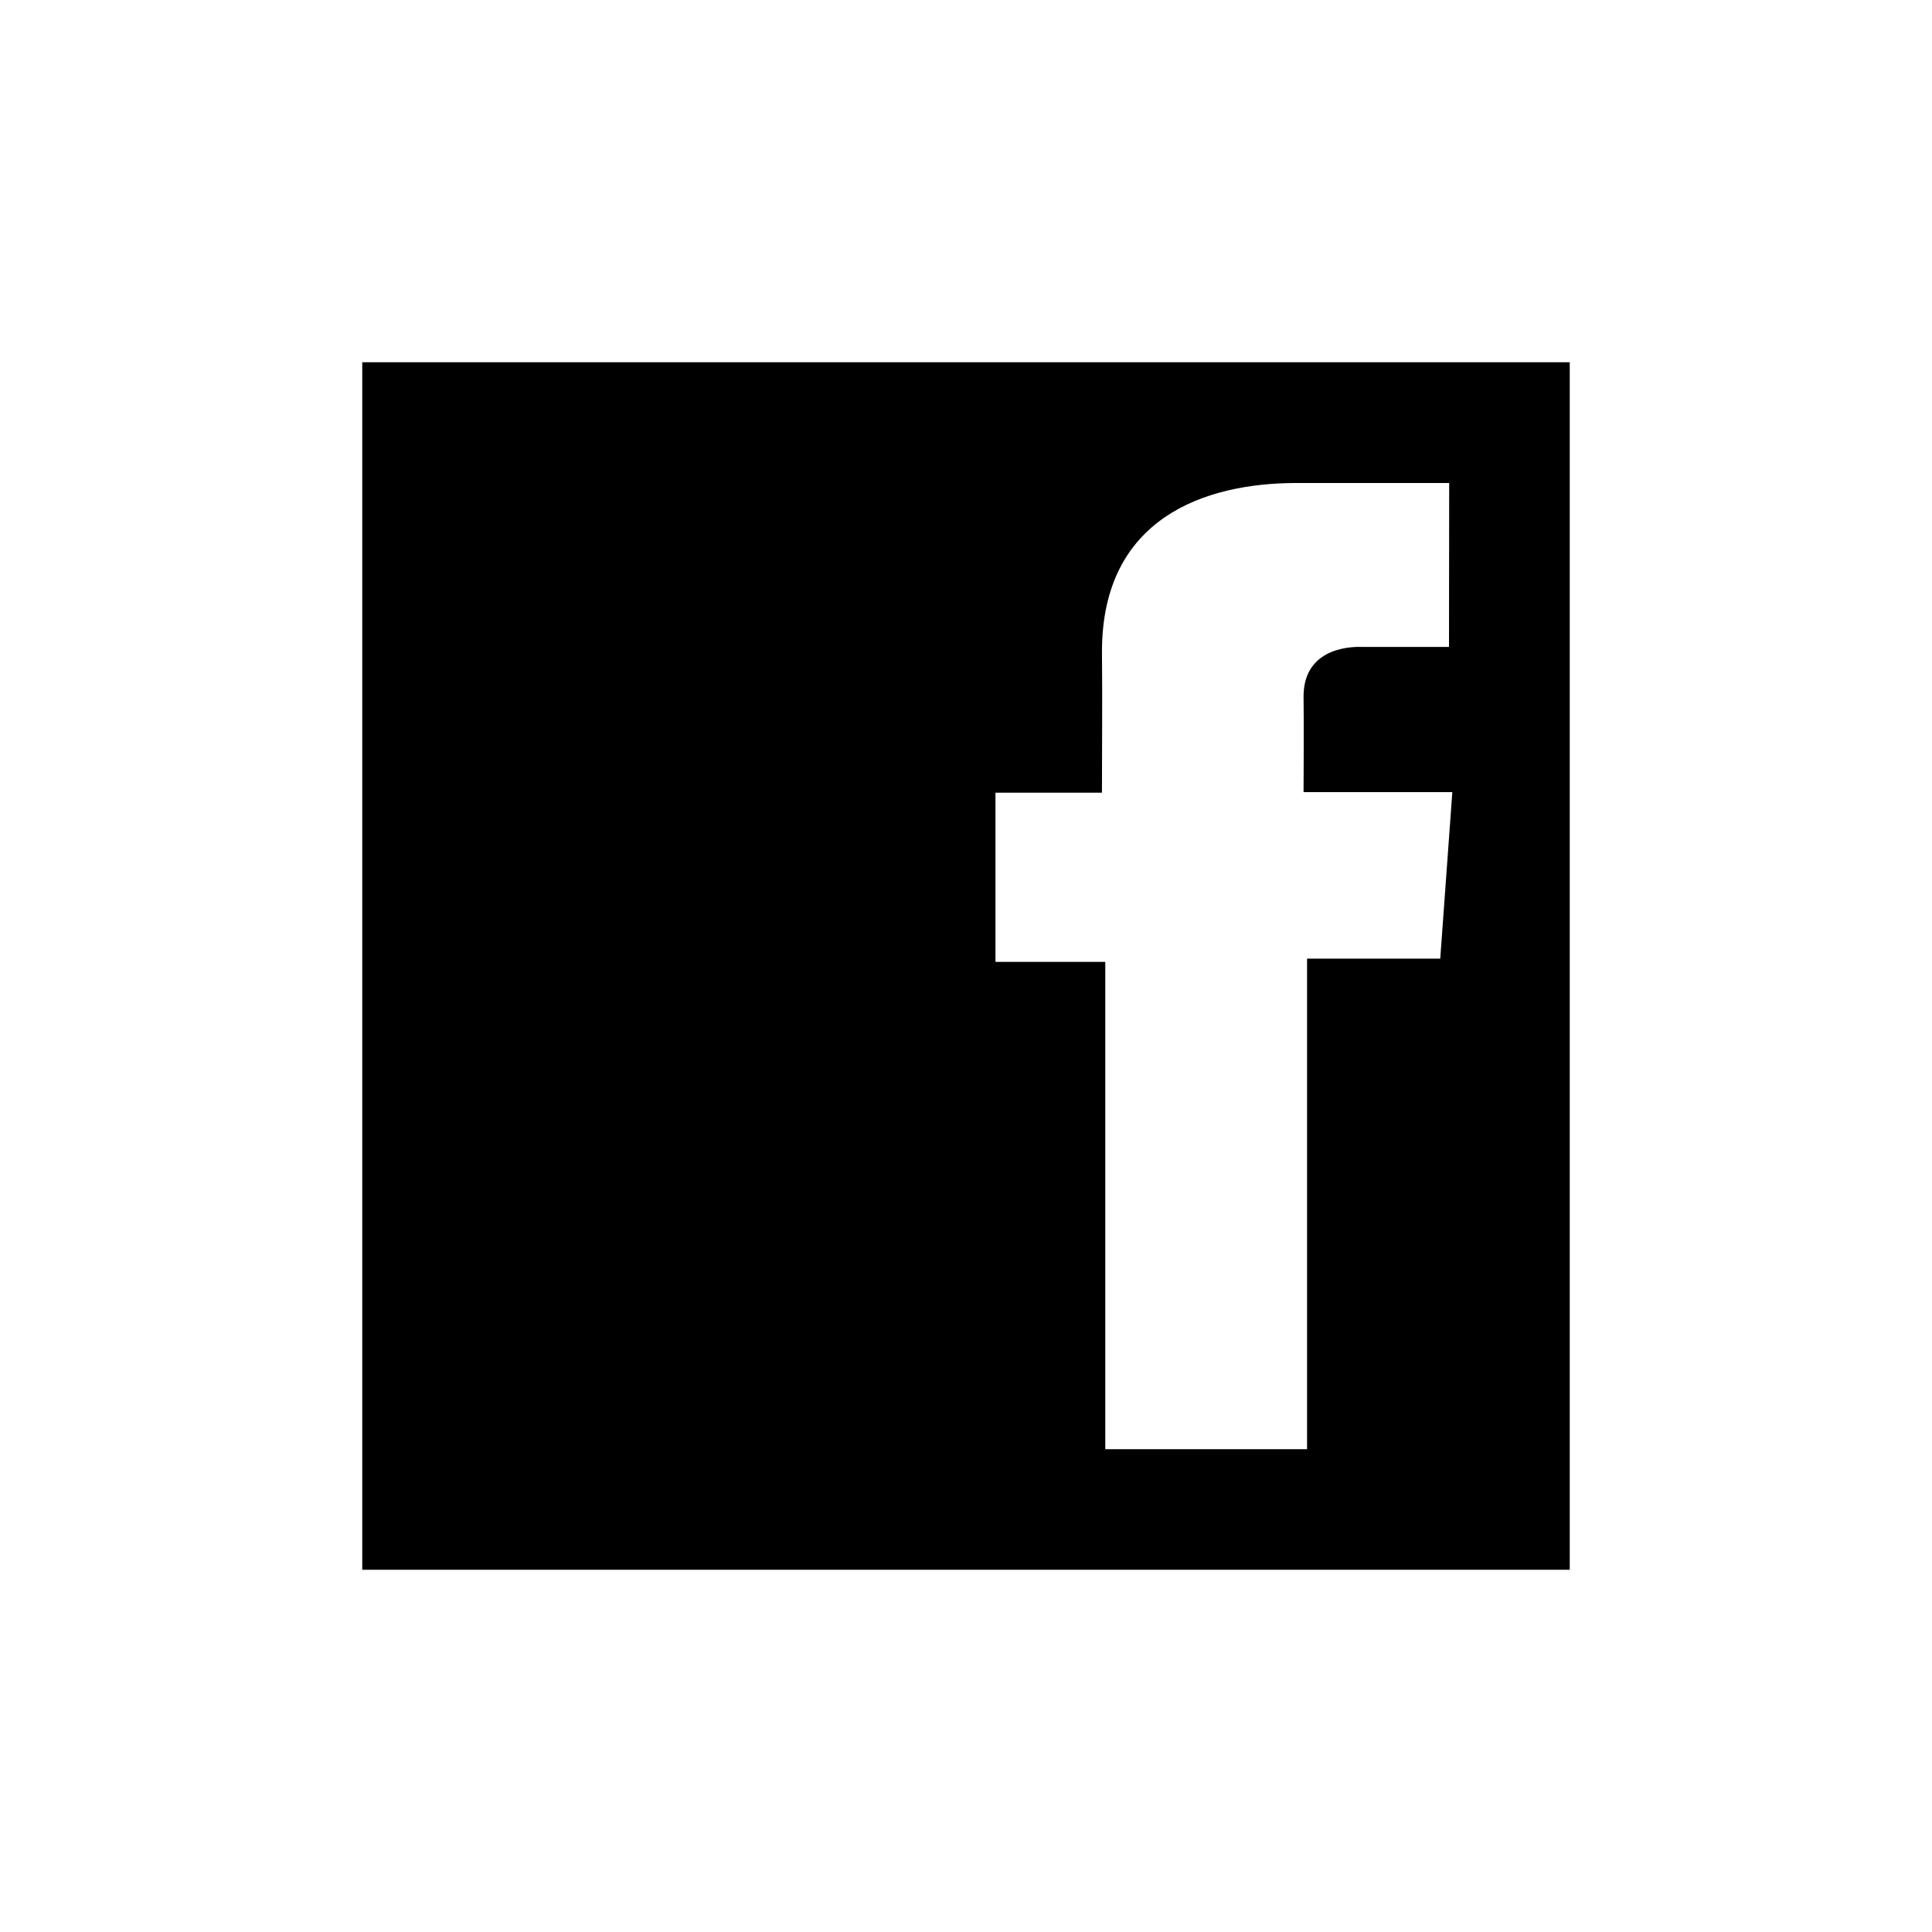
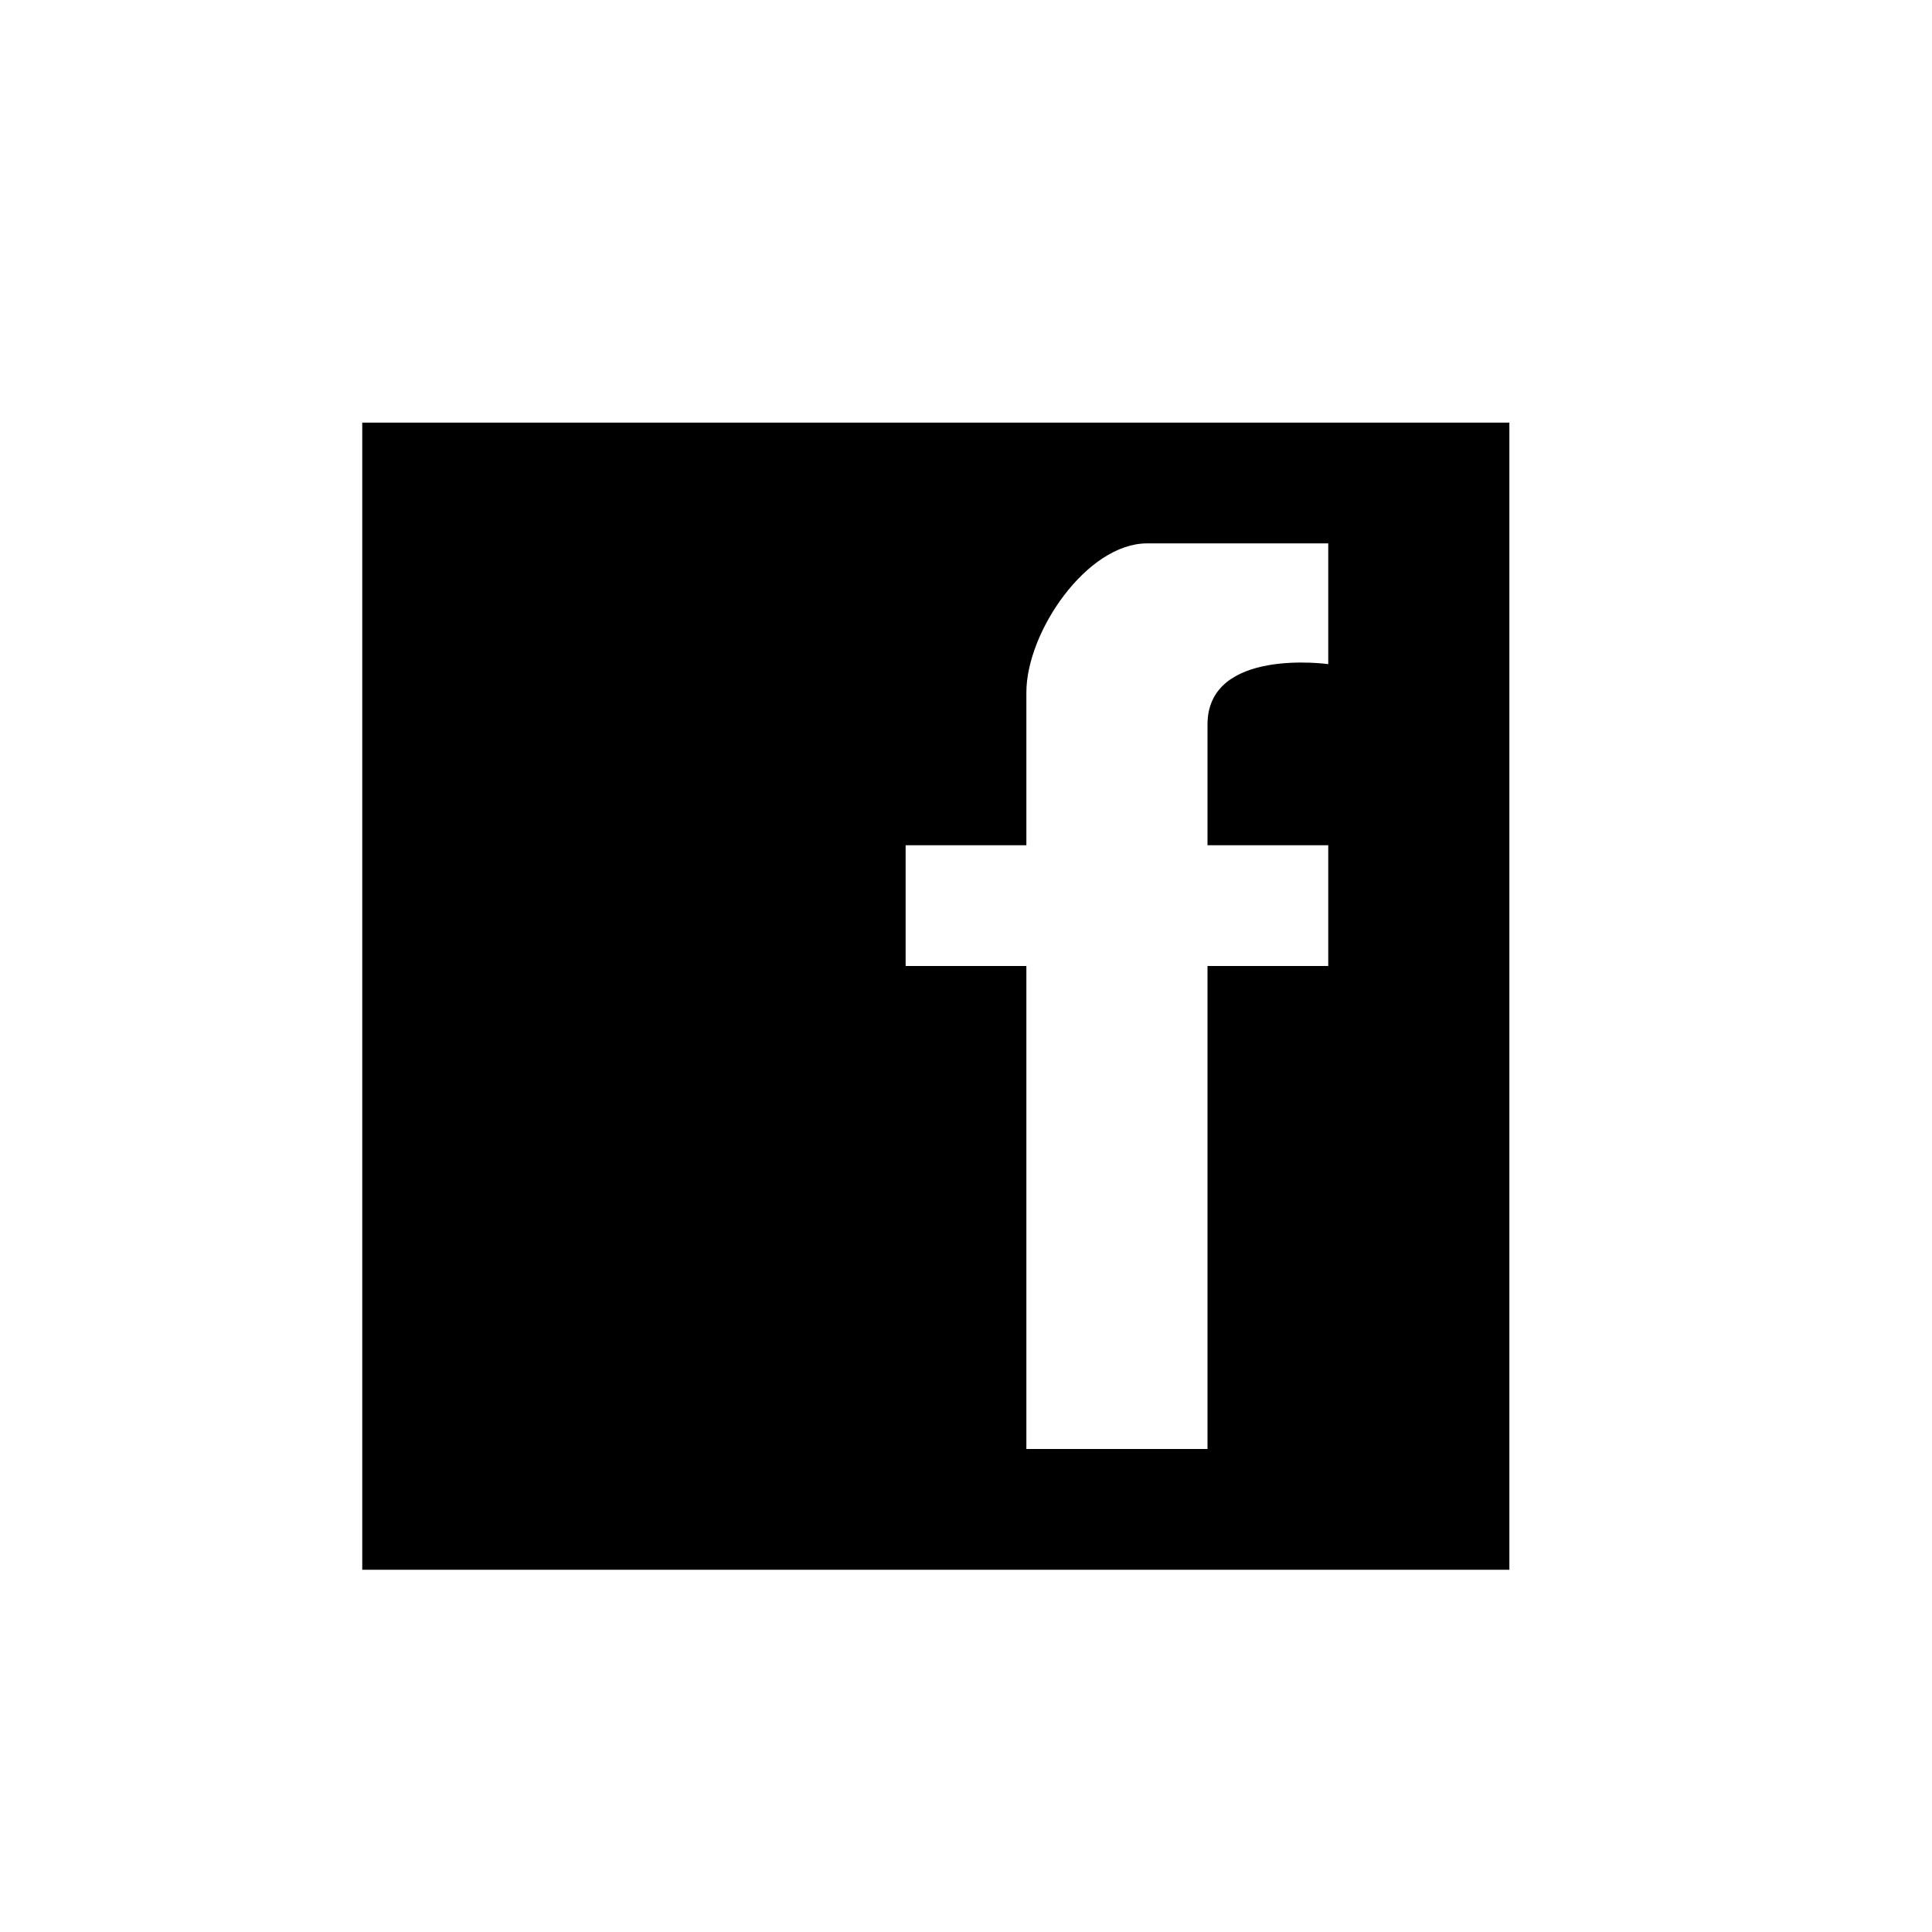
- <svg xmlns="http://www.w3.org/2000/svg" version="1.1" id="Layer_1" x="0px" y="0px" width="32px" height="32px" viewBox="0 0 32 32" enable-background="new 0 0 32 32" xml:space="preserve">
-   <path d="M6,6v20h20V6H6z M23.855,15.878h-2.206v8.125h-3.342v-8.071h-1.819v-2.803h1.764c0-0.829,0.008-1.566,0-2.335  C18.252,8.585,19.948,8,21.473,8C22.498,8,24,8,24,8v0h0.003L24,10.715c-0.216,0.001-1.012,0-1.446,0  c-0.053,0-0.963-0.05-0.963,0.822c0.007,0.356,0,1.583,0,1.583h2.464L23.855,15.878z" />
+ <svg xmlns="http://www.w3.org/2000/svg" version="1.1" id="Layer_1" x="0px" y="0px" width="32px" height="32px" viewBox="0 0 32 32" style="enable-background:new 0 0 32 32;" xml:space="preserve">
+   <path d="M6,7v19h19V7H6z M22,11c0,0-2-0.281-2,1c0,1,0,2,0,2h2v2h-2v8h-3v-8h-2v-2h2c0,0,0-1.531,0-2.531S18,9,19,9s3,0,3,0V11z" />
</svg>
